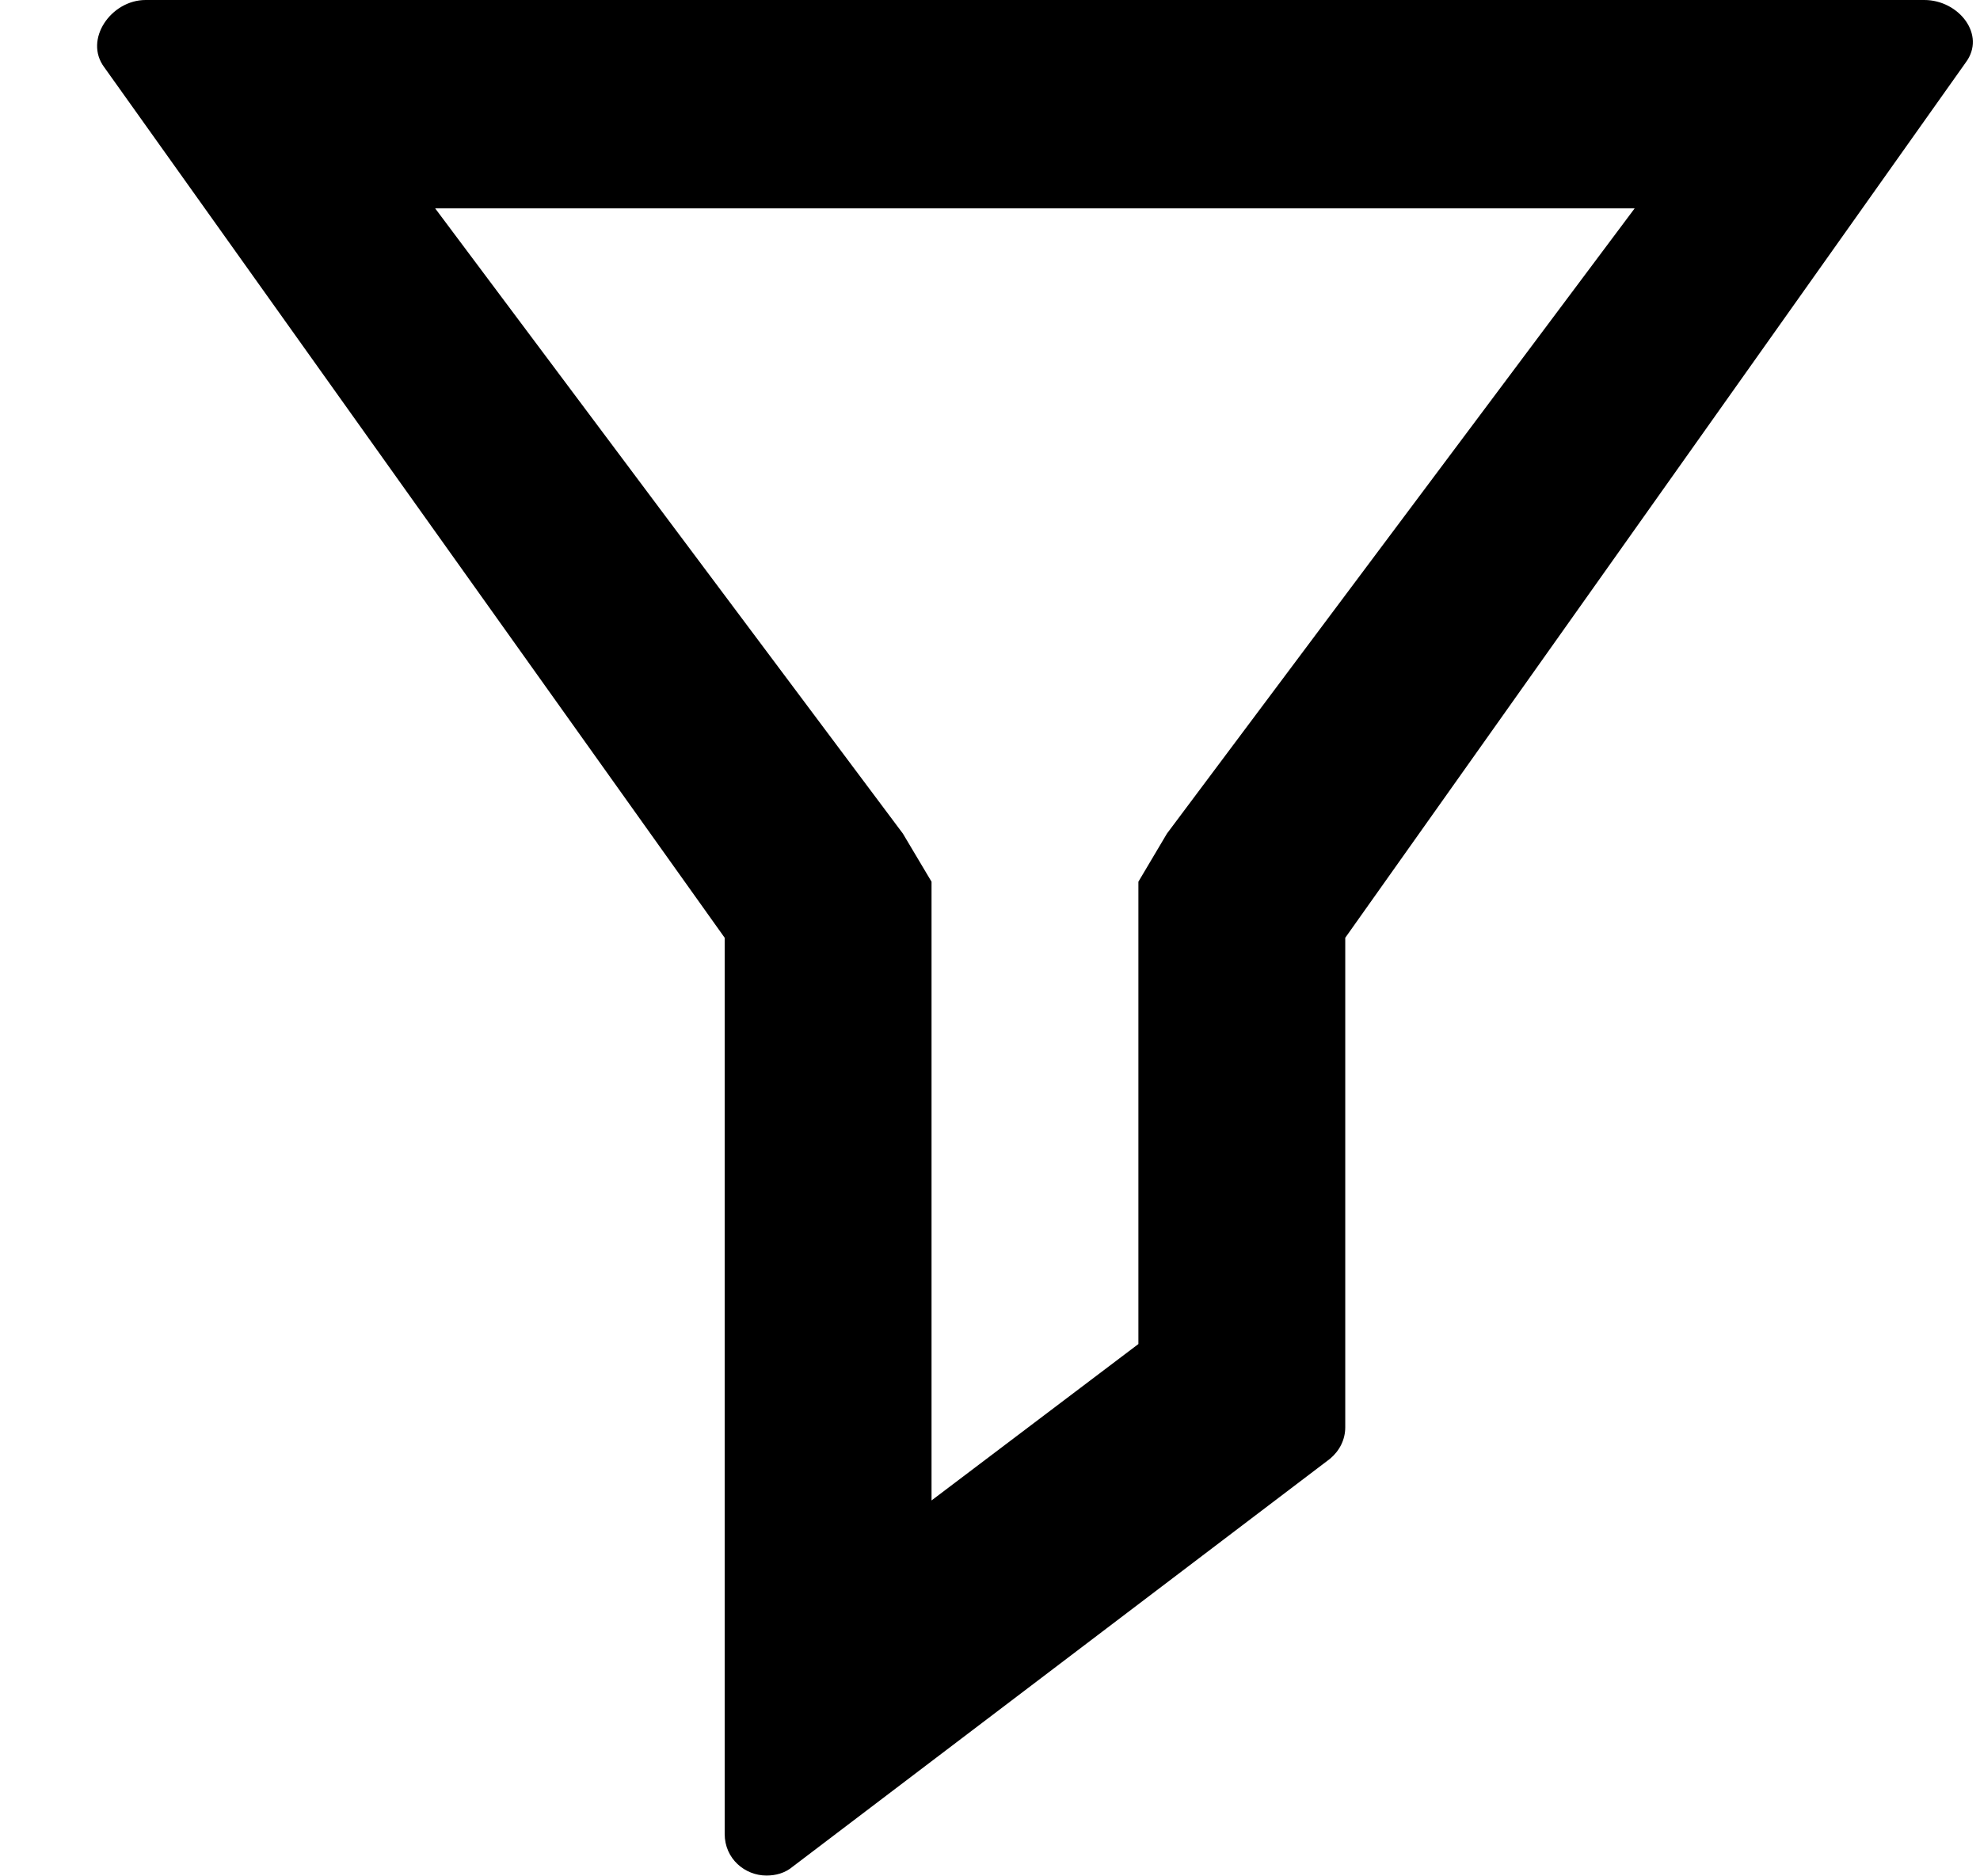
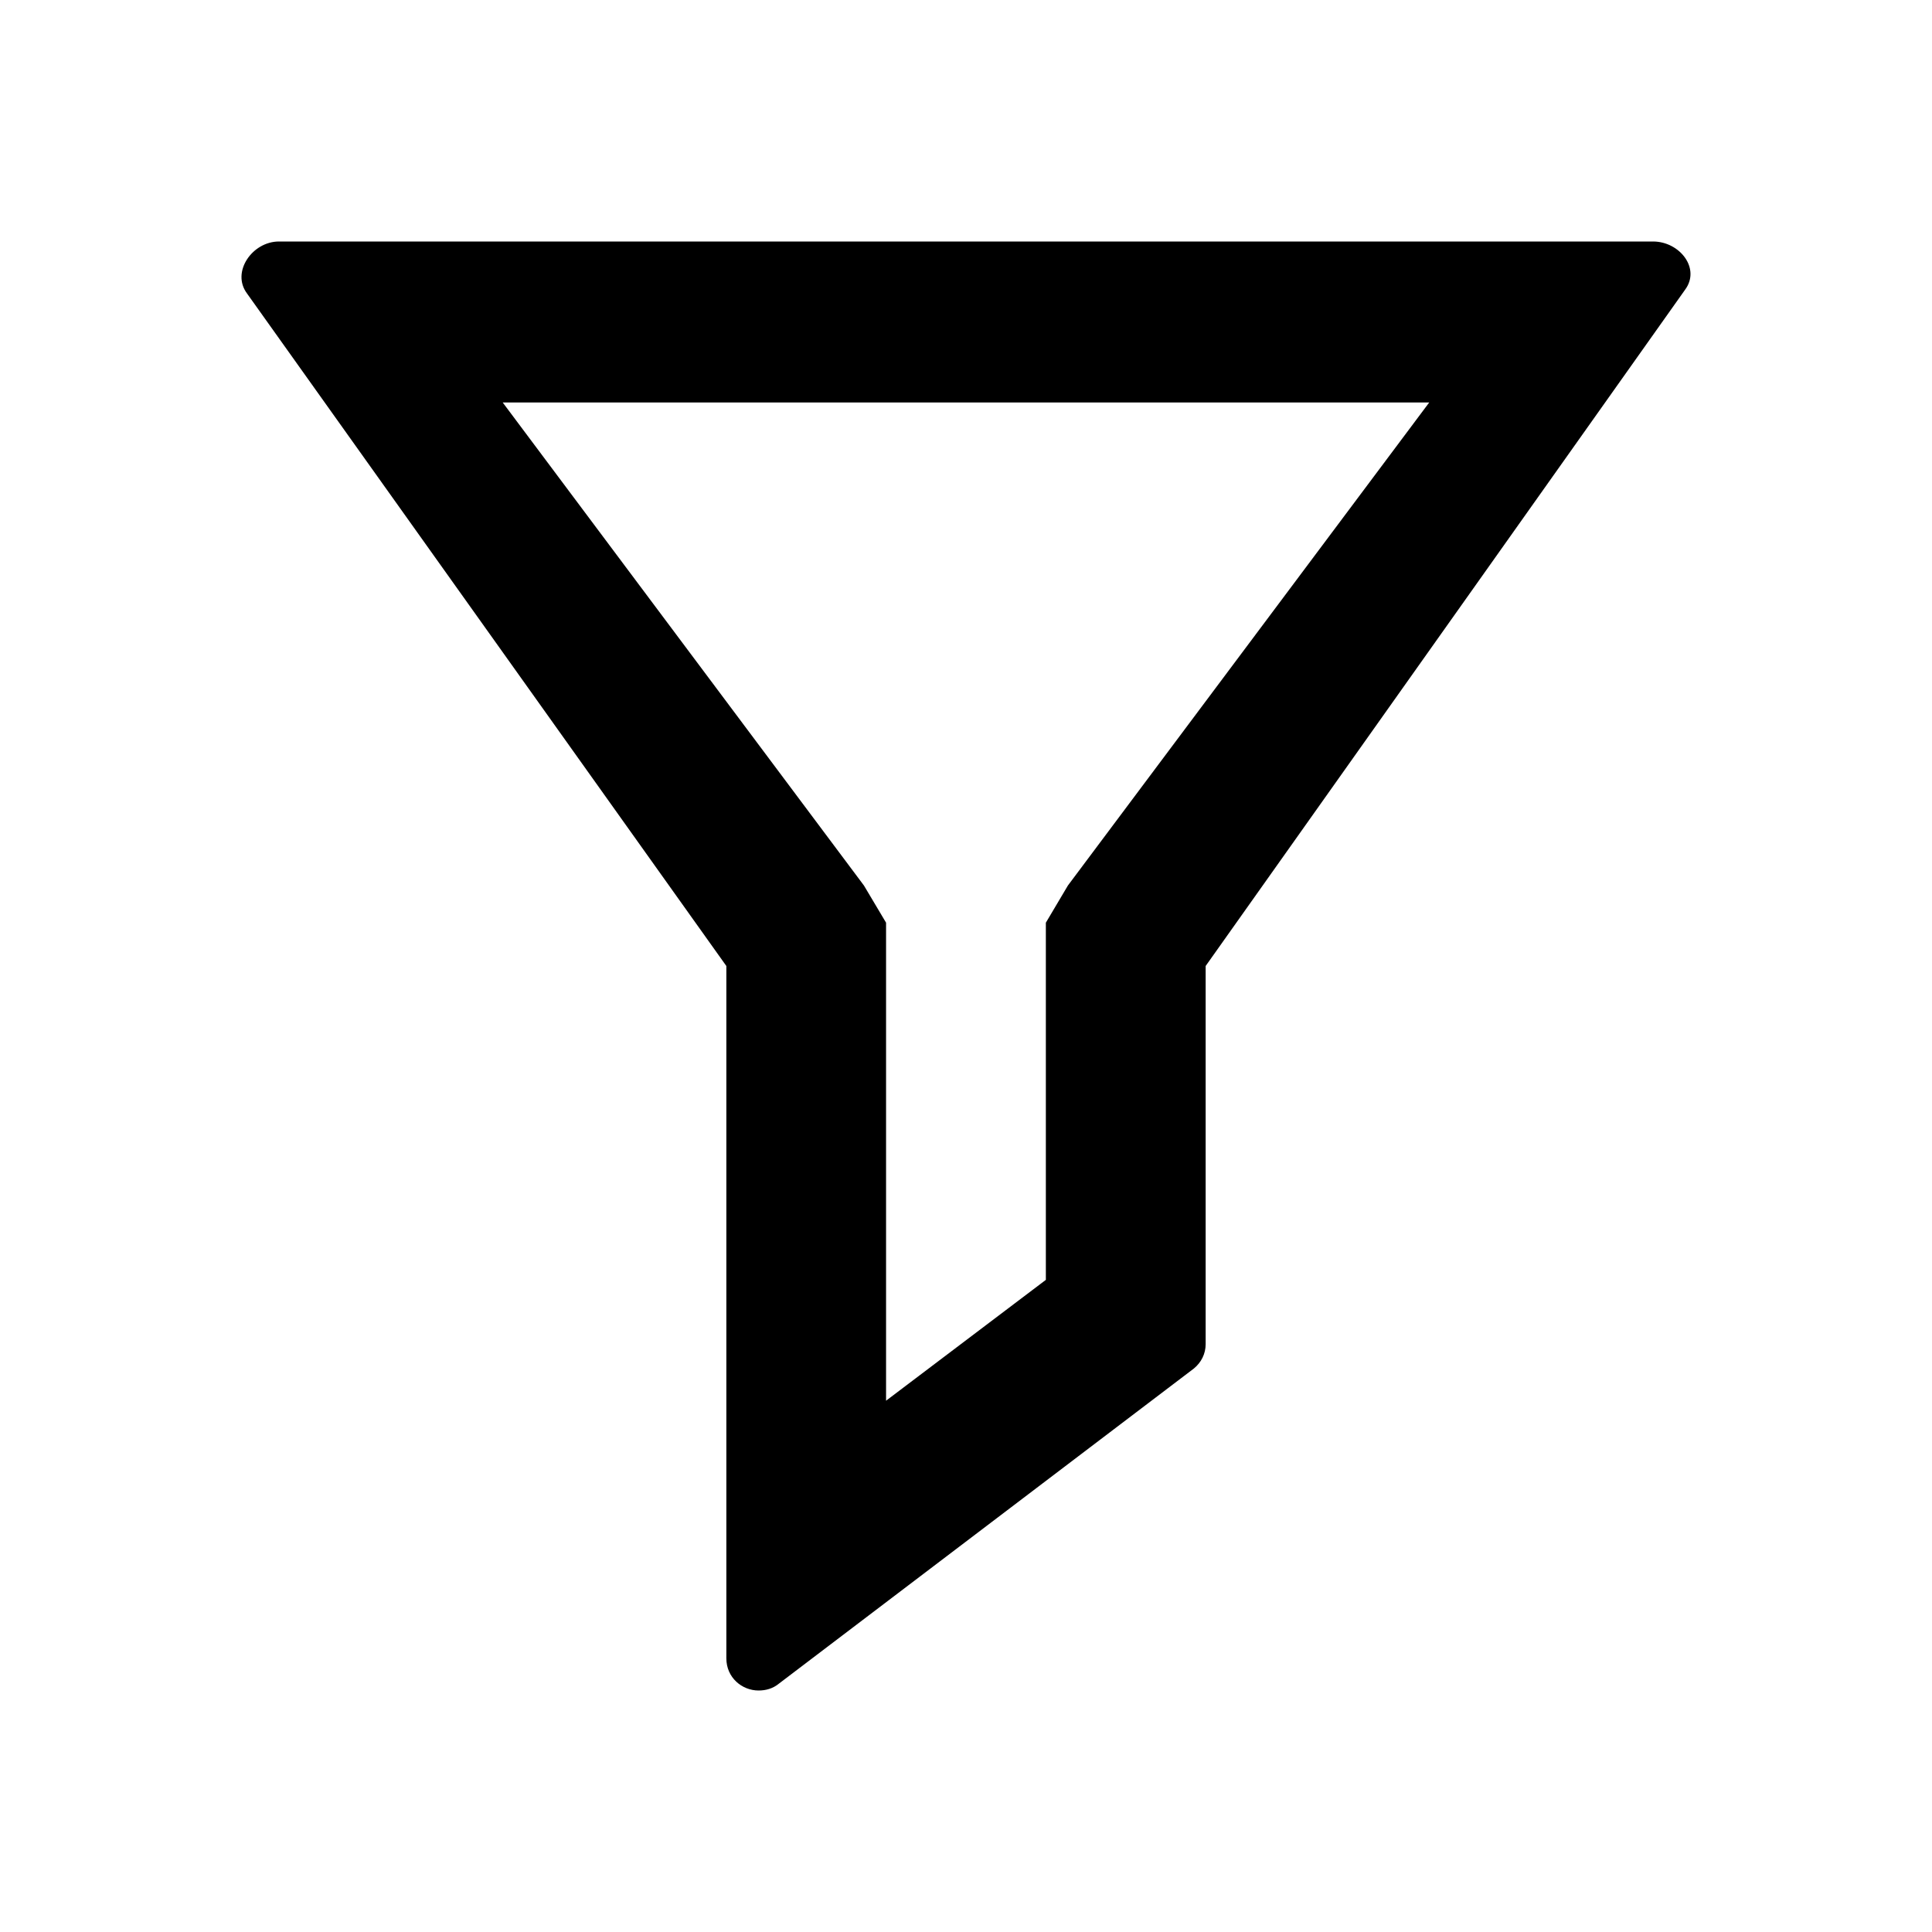
- <svg xmlns="http://www.w3.org/2000/svg" width="19" height="18" viewBox="0 0 19 18" fill="none">
-   <path d="M15.686 2L11.198 8L10.924 8.462V9V12.899L8.939 14.4V9V8.462L8.664 8L4.176 2H15.686ZM18.466 0H1.397C1.066 0 0.802 0.379 1 0.645L6.954 9V17.6C6.954 17.84 7.149 18 7.355 18C7.442 18 7.532 17.978 7.609 17.913L12.763 14C12.854 13.924 12.909 13.817 12.909 13.698V9L18.863 0.6C19.062 0.334 18.796 0 18.466 0Z" fill="black" />
+ <svg xmlns="http://www.w3.org/2000/svg" width="24" height="24" viewBox="0 0 24 24" fill="none">
+   <path d="M17.754 5L13.266 11L12.992 11.462V12V15.899L11.007 17.4V12V11.462L10.732 11L6.245 5H17.754ZM20.535 3H3.465C3.134 3 2.87 3.379 3.068 3.645L9.023 12V20.6C9.023 20.84 9.217 21 9.423 21C9.511 21 9.6 20.978 9.678 20.913L14.831 17C14.923 16.924 14.977 16.817 14.977 16.698V12L20.932 3.6C21.13 3.334 20.864 3 20.535 3Z" fill="black" />
</svg>
